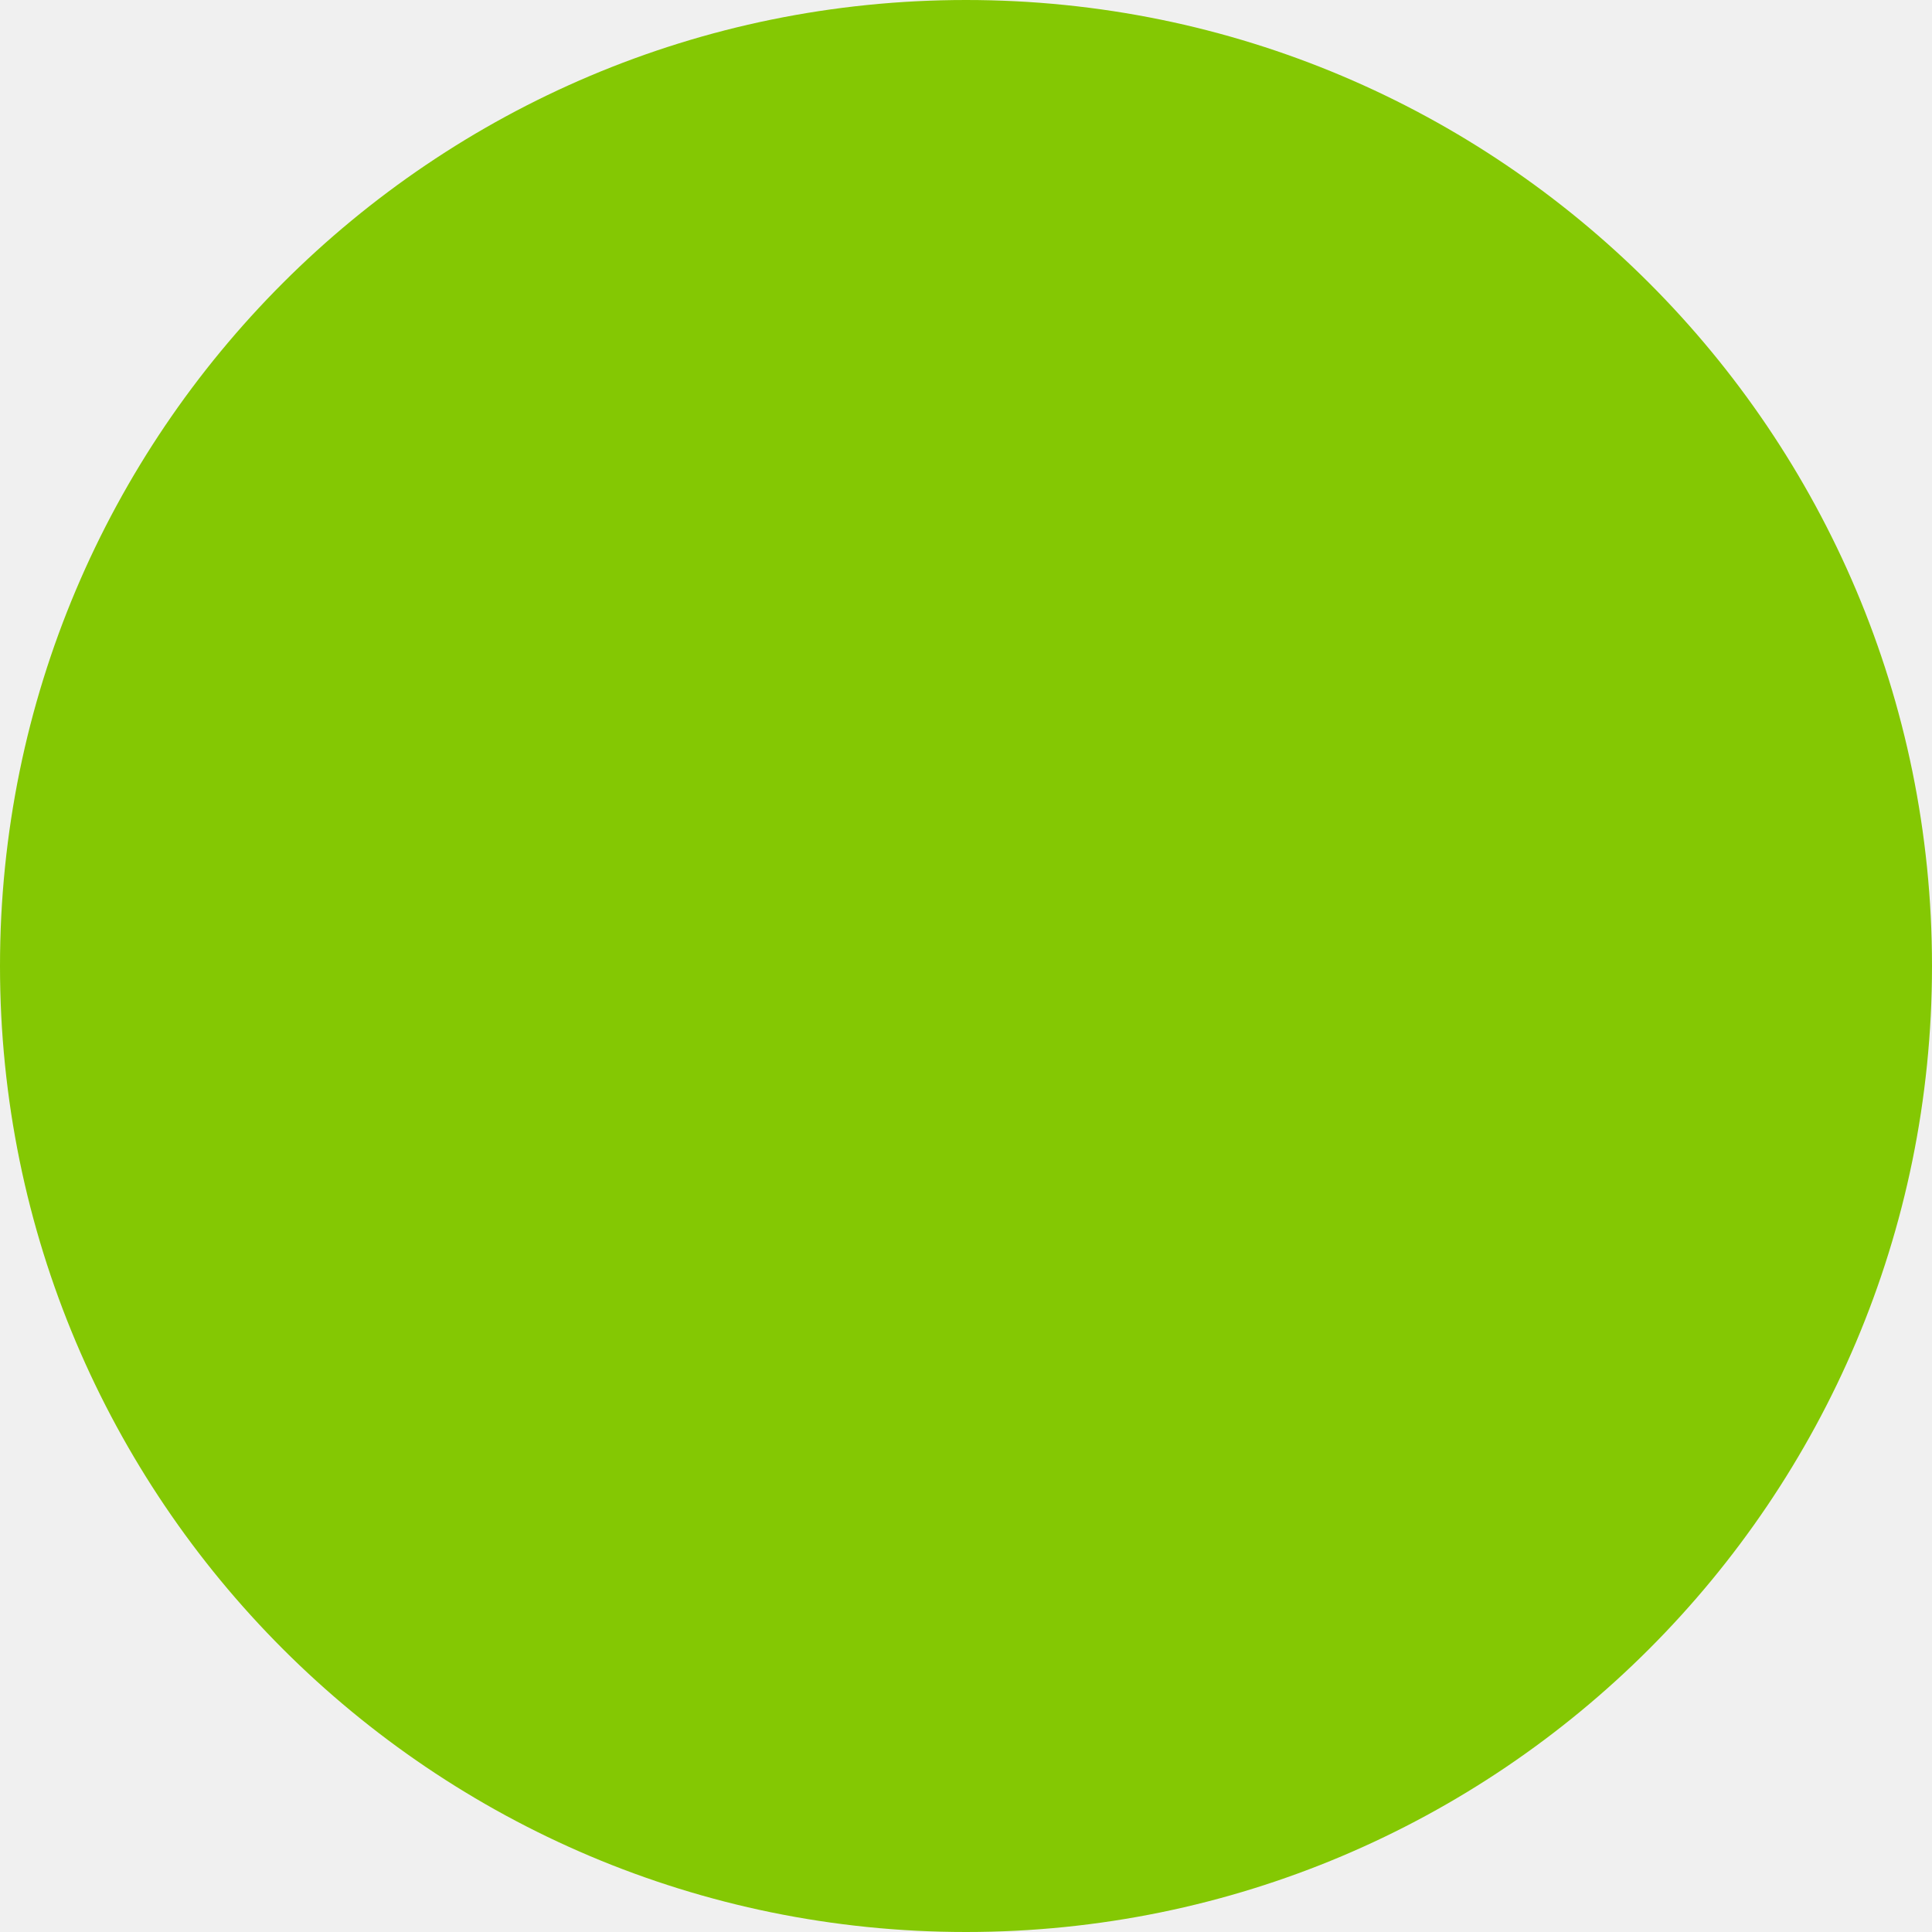
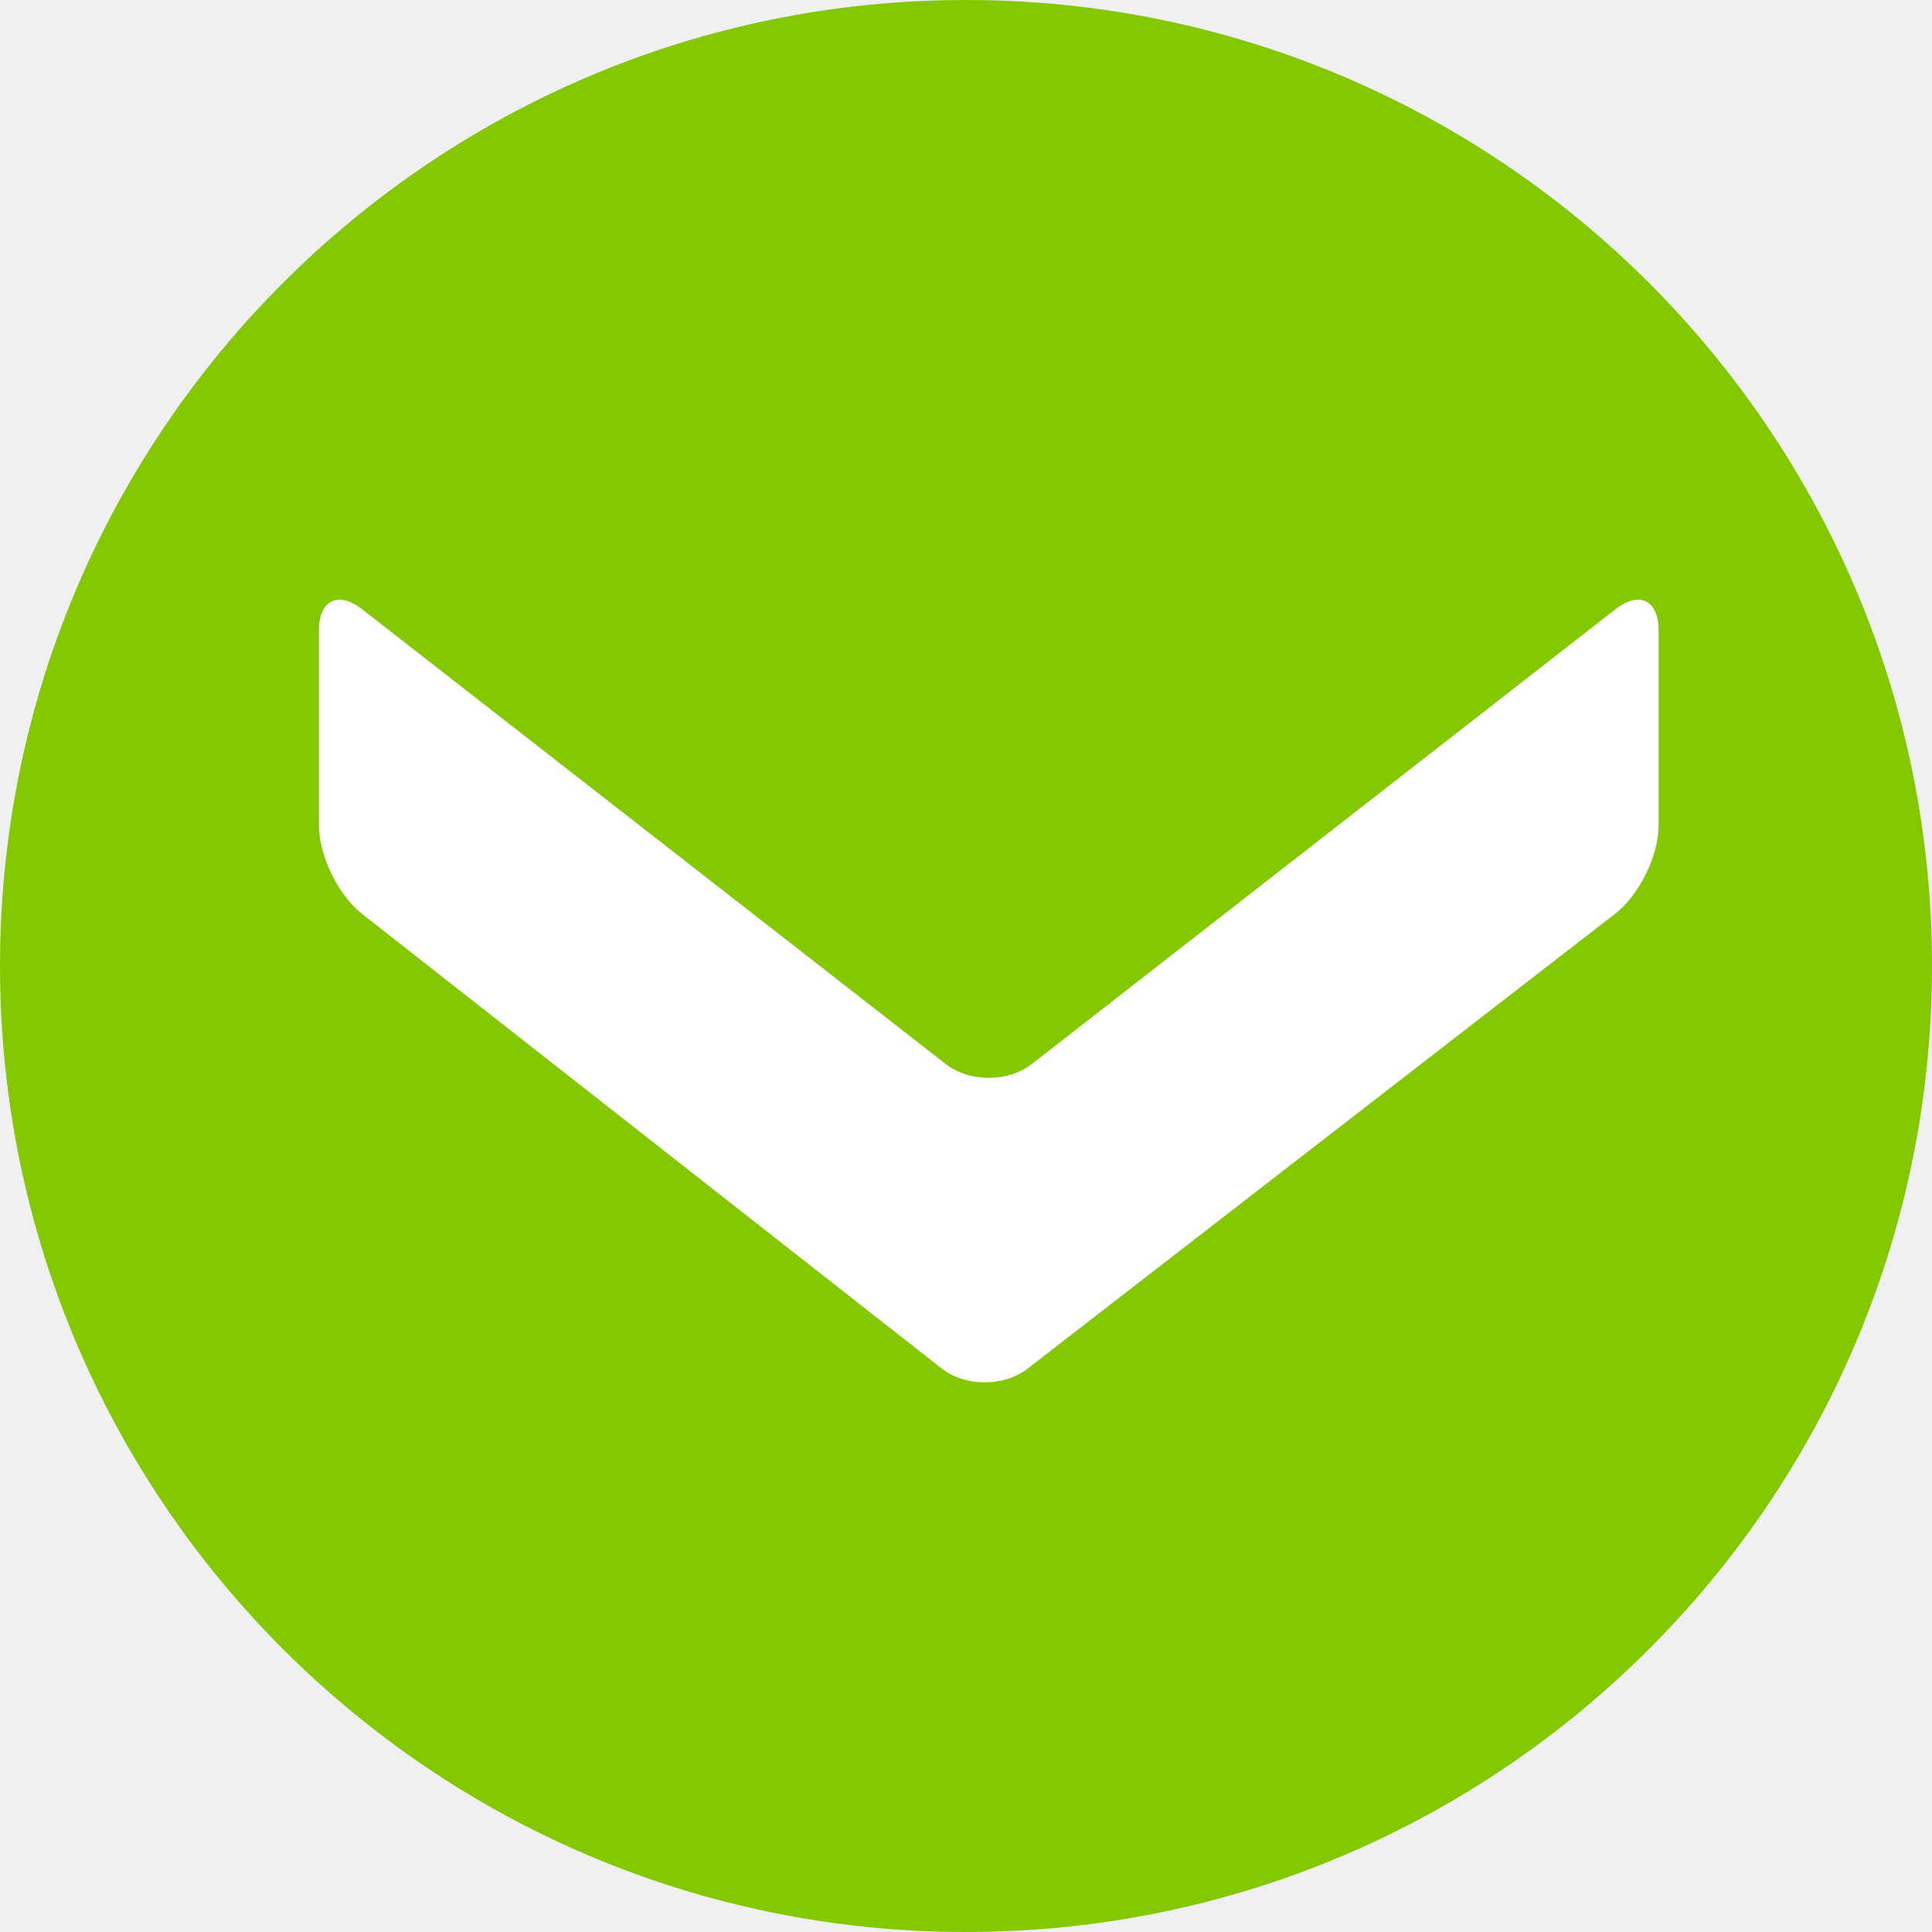
<svg xmlns="http://www.w3.org/2000/svg" width="50px;" height="50px;" viewBox="0 0 212 212" version="1.1">
  <defs />
  <g id="Page-1" stroke="none" stroke-width="1" fill="none" fill-rule="evenodd">
    <g id="Oval-1-+-Triangle-1-Copy-+-Rectangle-1">
      <g id="Oval-1-+-Triangle-1-Copy" fill="#84c803">
        <path d="M106,212 C164.542,212 212,164.542 212,106 C212,47.458 164.542,0 106,0 C47.458,0 0,47.458 0,106 C0,164.542 47.458,212 106,212 Z" id="Oval-1" />
      </g>
-       <path d="M35,69.156 C35,65.847 37.12,64.816 39.738,66.856 L103.762,116.745 C106.379,118.784 110.62,118.785 113.238,116.745 L177.262,66.856 C179.879,64.817 182,65.842 182,69.156 L182,90.581 C182,93.89 179.876,98.218 177.26,100.243 L112.763,150.176 C110.145,152.203 105.916,152.194 103.302,150.143 L39.721,100.276 C37.114,98.231 35,93.896 35,90.581 L35,69.156 Z" id="Rectangle-1" fill="#84c803" />
+       <path d="M35,69.156 C35,65.847 37.12,64.816 39.738,66.856 L103.762,116.745 C106.379,118.784 110.62,118.785 113.238,116.745 L177.262,66.856 C179.879,64.817 182,65.842 182,69.156 L182,90.581 C182,93.89 179.876,98.218 177.26,100.243 L112.763,150.176 C110.145,152.203 105.916,152.194 103.302,150.143 L39.721,100.276 C37.114,98.231 35,93.896 35,90.581 L35,69.156 Z" id="Rectangle-1" fill="#ffffff" />
    </g>
  </g>
</svg>
